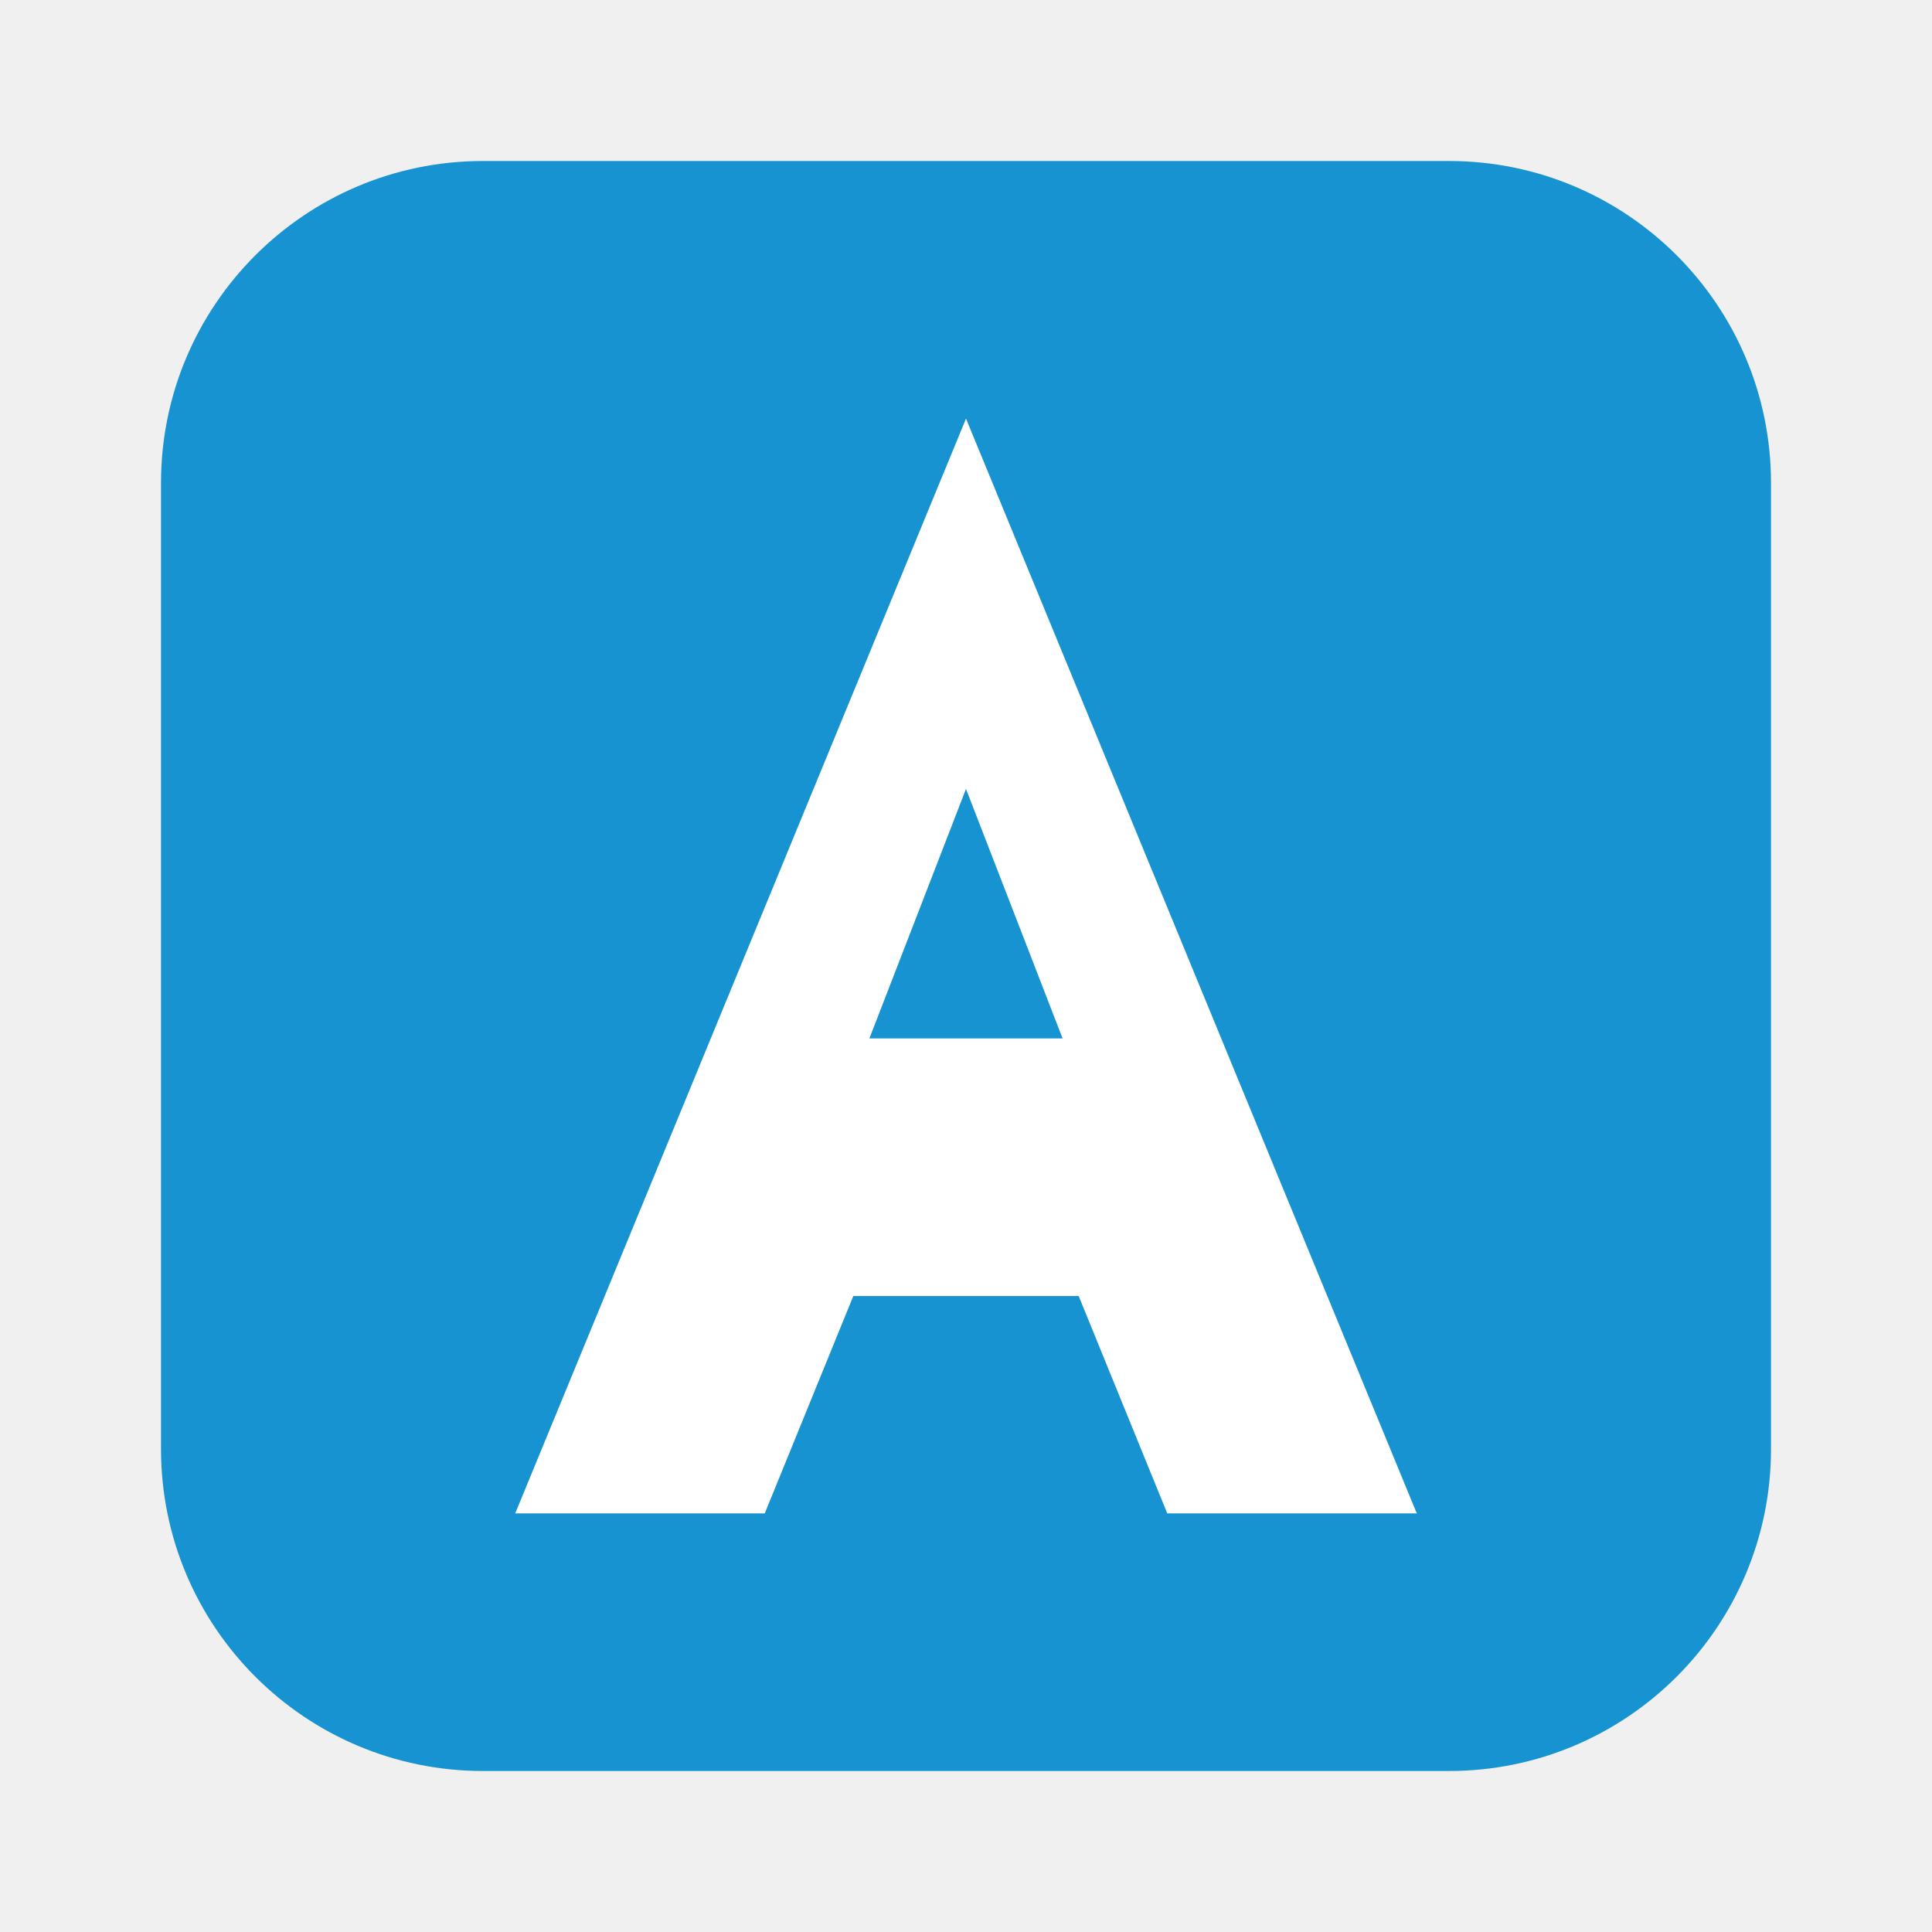
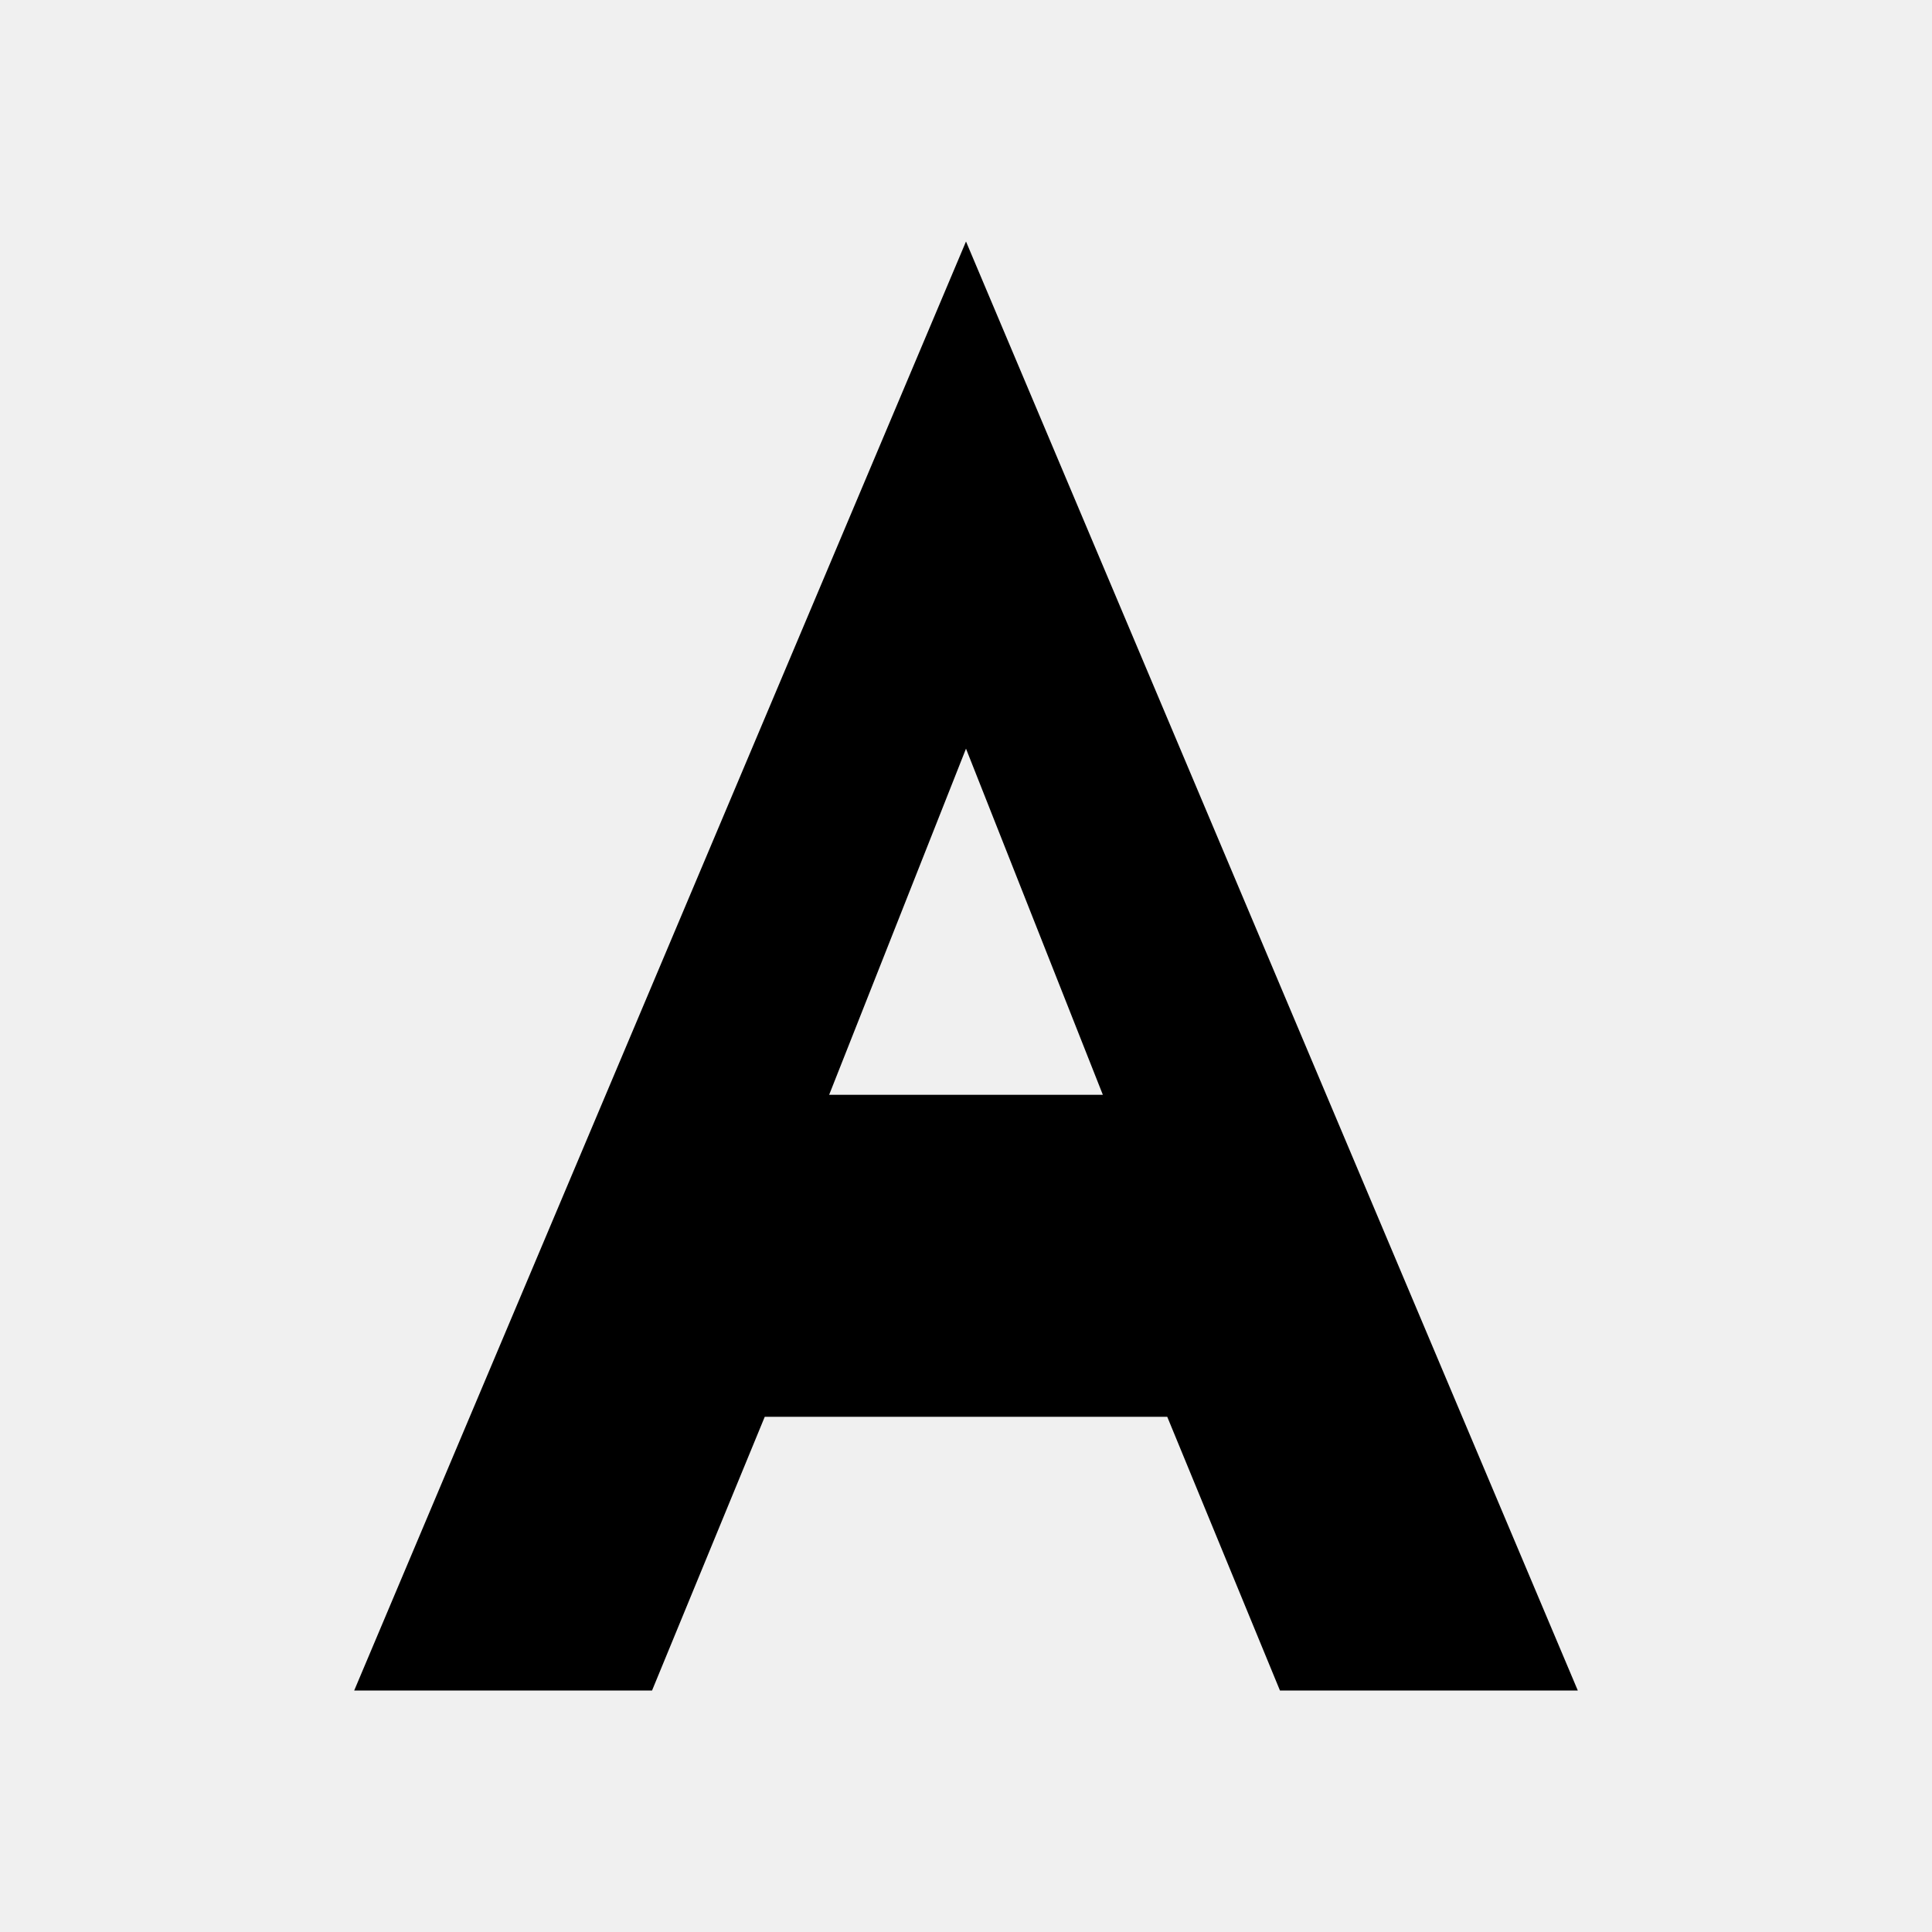
- <svg xmlns="http://www.w3.org/2000/svg" viewBox="0 0 24 24" role="img" aria-label="Arch Linux">
-   <rect x="2" y="2" width="20" height="20" rx="4" fill="#1793d1" />
-   <path d="M12 5.2 6.4 18.8h3.1l1.1-2.7h2.8l1.1 2.7h3.1L12 5.2zm0 4.6 1.2 3.1h-2.4L12 9.8z" fill="#fff" />
+ <svg xmlns="http://www.w3.org/2000/svg" viewBox="0 0 24 24" role="img" aria-label="Pacman / Arch Linux">
+   <path fill="currentColor" fill-rule="evenodd" d="M12 3 4.4 21h3.7l1.4-3.4h5l1.4 3.4h3.7L12 3Zm0 6.3 1.7 4.3h-3.4L12 9.3Z" />
</svg>
